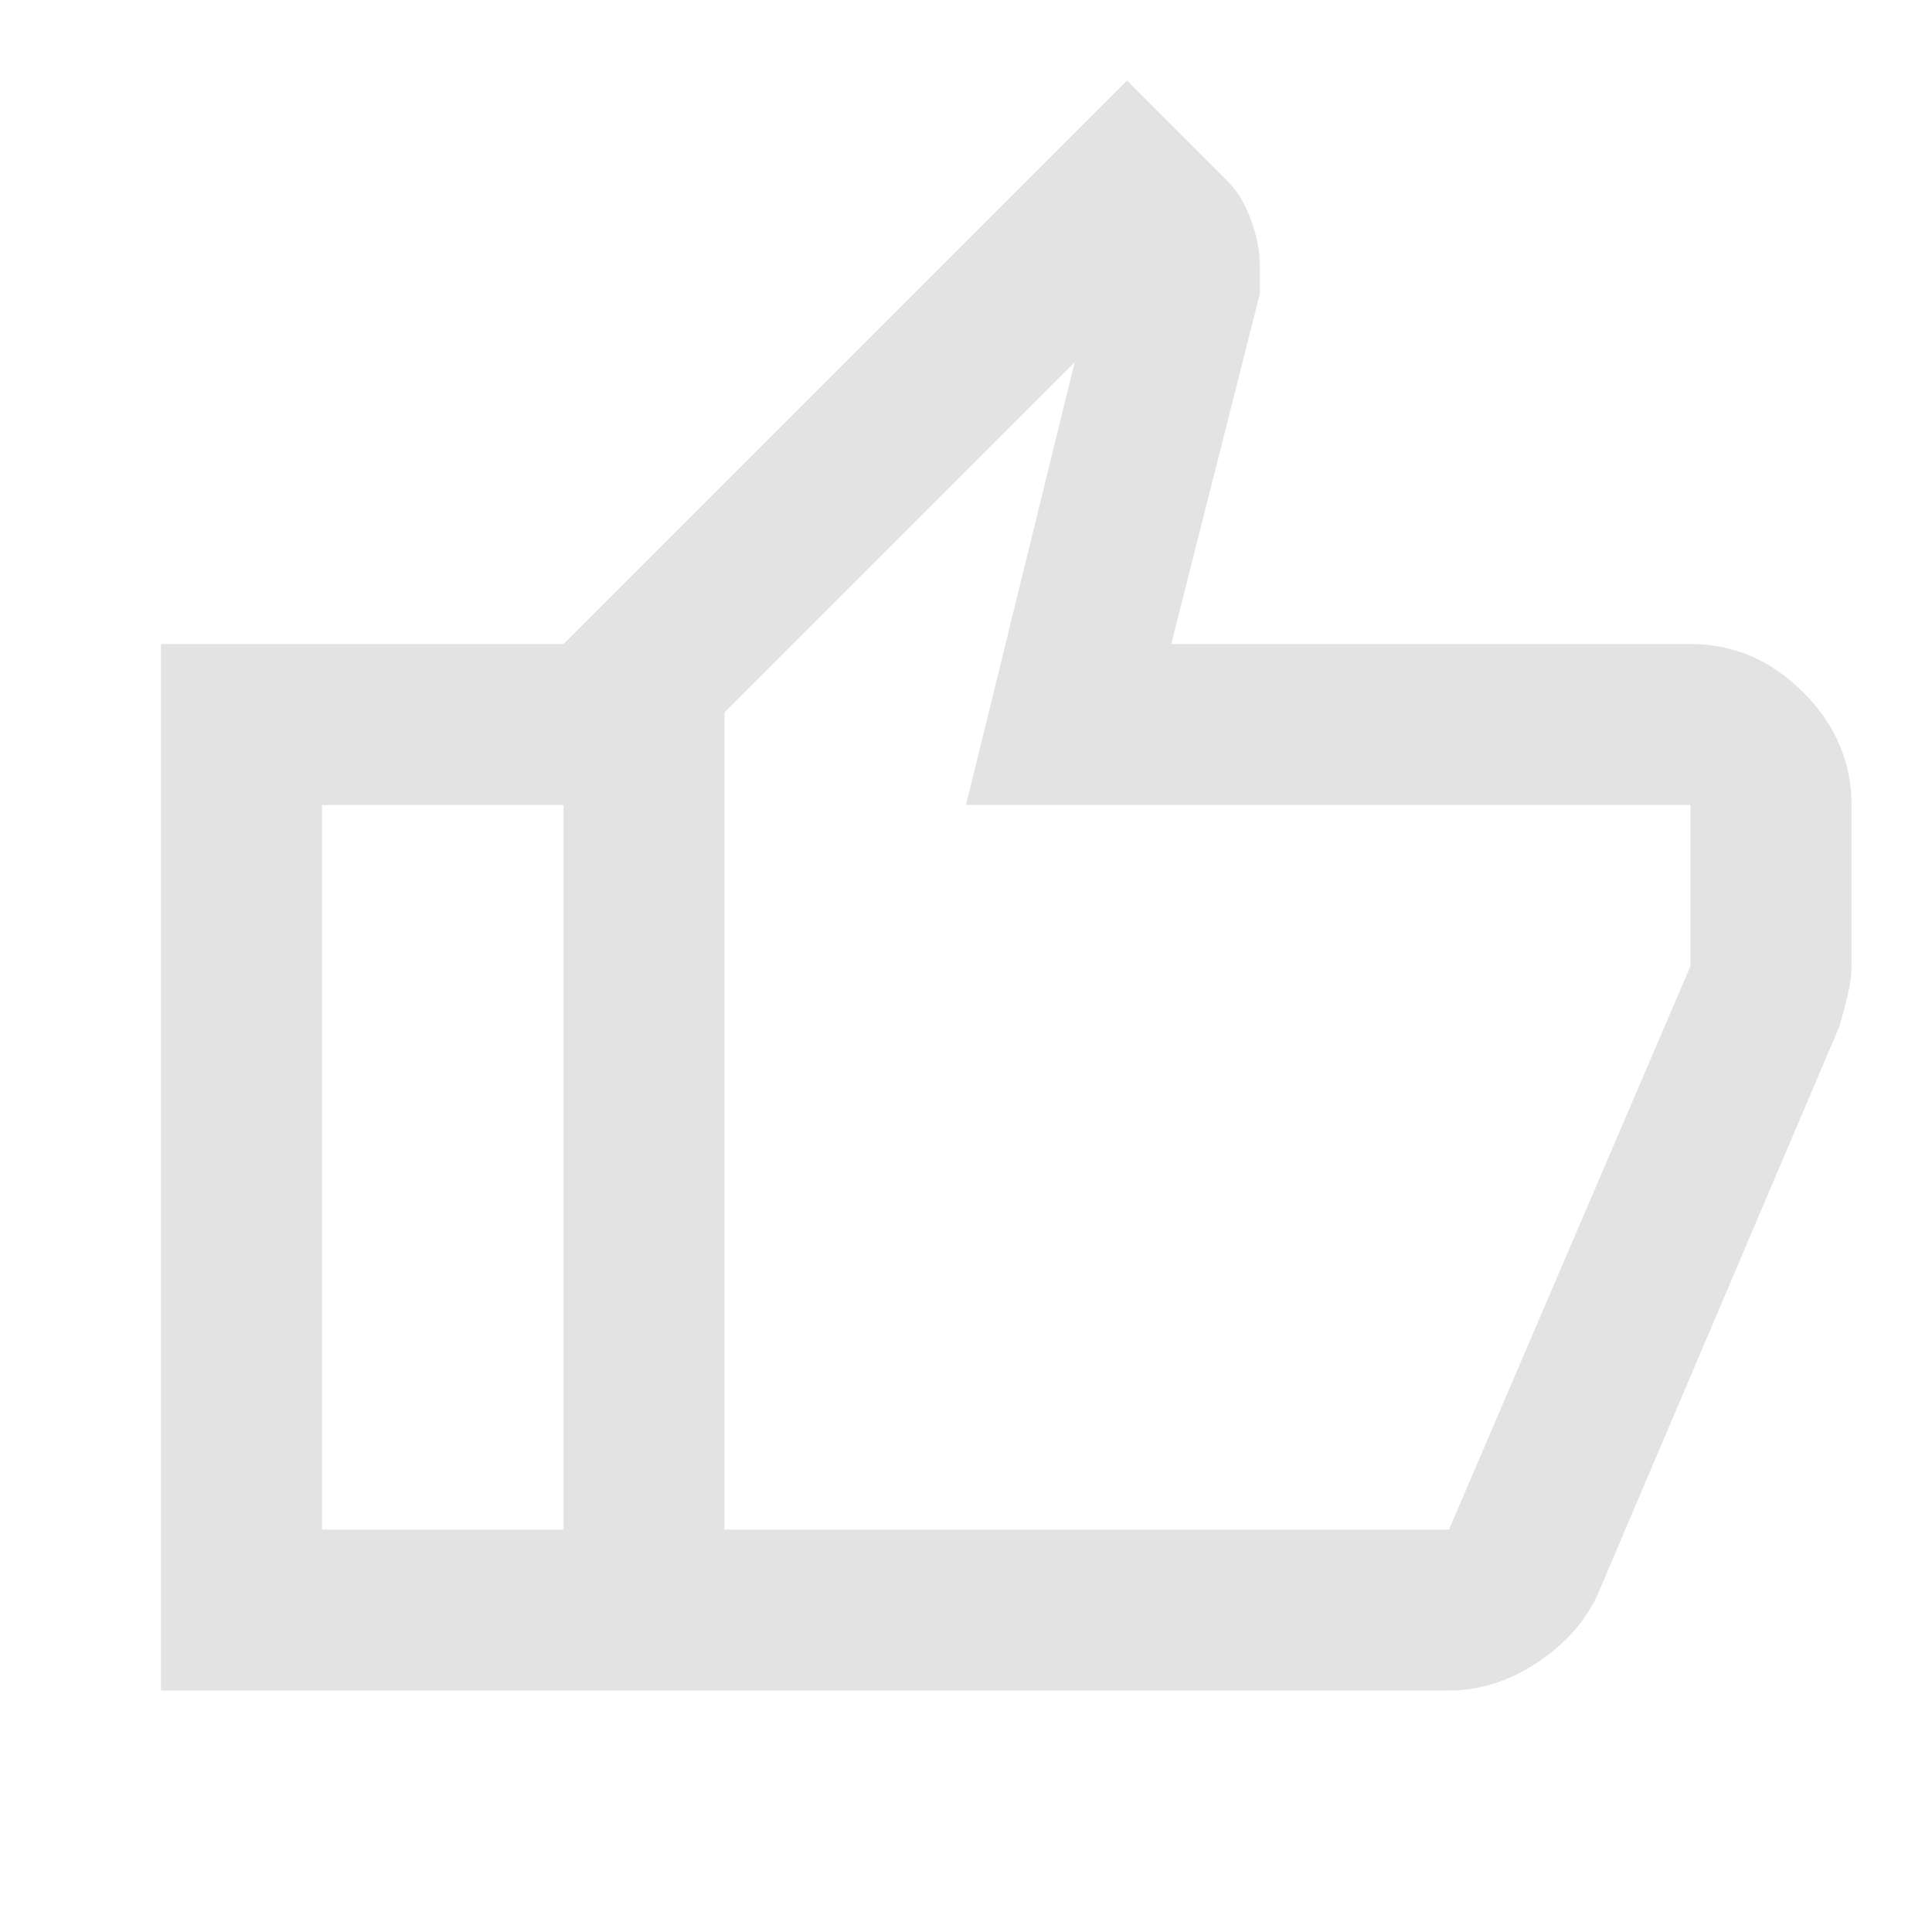
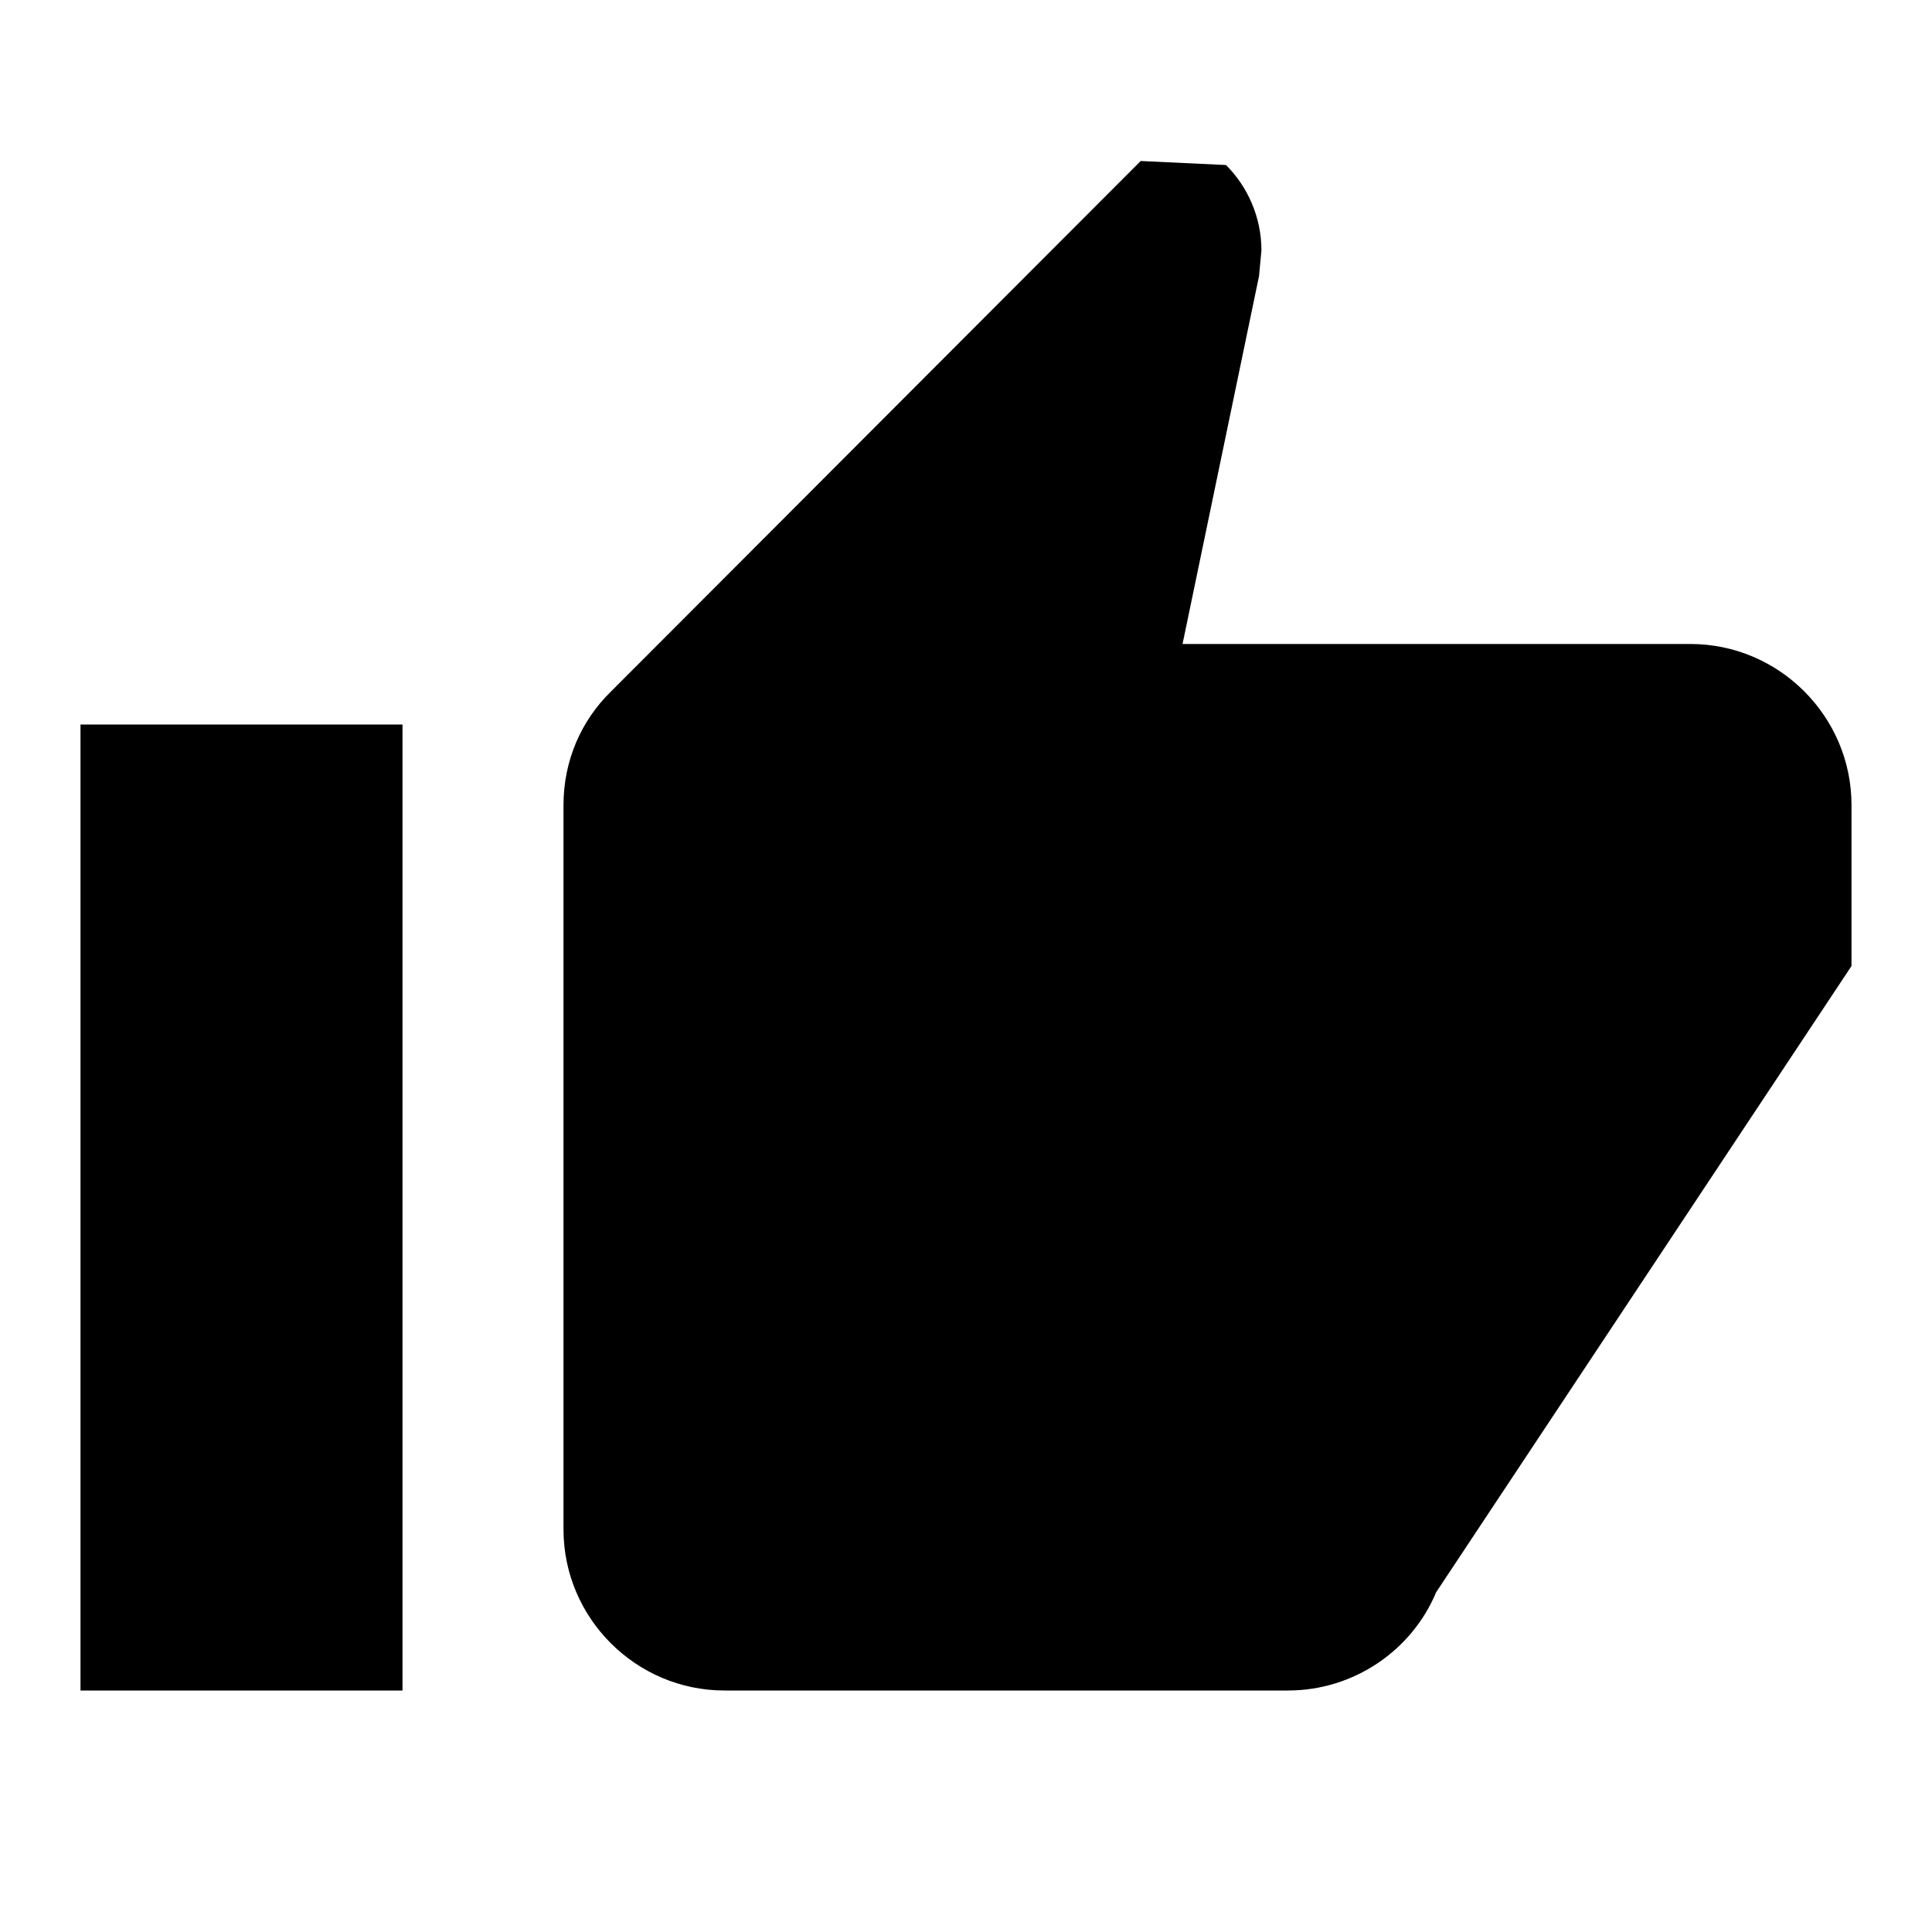
- <svg xmlns="http://www.w3.org/2000/svg" height="24px" viewBox="0 -960 960 960" width="24px" fill="#e3e3e3">
-   <path d="M720-120H280v-520l280-280 50 50q7 7 11.5 19t4.5 23v14l-44 174h258q32 0 56 24t24 56v80q0 7-2 15t-4 15L794-168q-9 20-30 34t-44 14Zm-360-80h360l120-280v-80H480l54-220-174 174v406Zm0-406v406-406Zm-80-34v80H160v360h120v80H80v-520h200Z" />
+ <svg xmlns="http://www.w3.org/2000/svg" viewBox="0 0 24 24" width="64" height="64" aria-hidden="true" role="img">
+   <path fill="currentColor" d="M1 21h4V9H1v12zM23 10c0-1.1-0.9-2-2-2h-6.31l.95-4.57.03-.32c0-.41-.17-.79-.44-1.06L14.17 2 7.59 8.59     C7.22 8.95 7 9.45 7 10v9c0 1.1.9 2 2 2h7c.82 0 1.54-.5 1.84-1.22L23 12v-2z" />
</svg>
